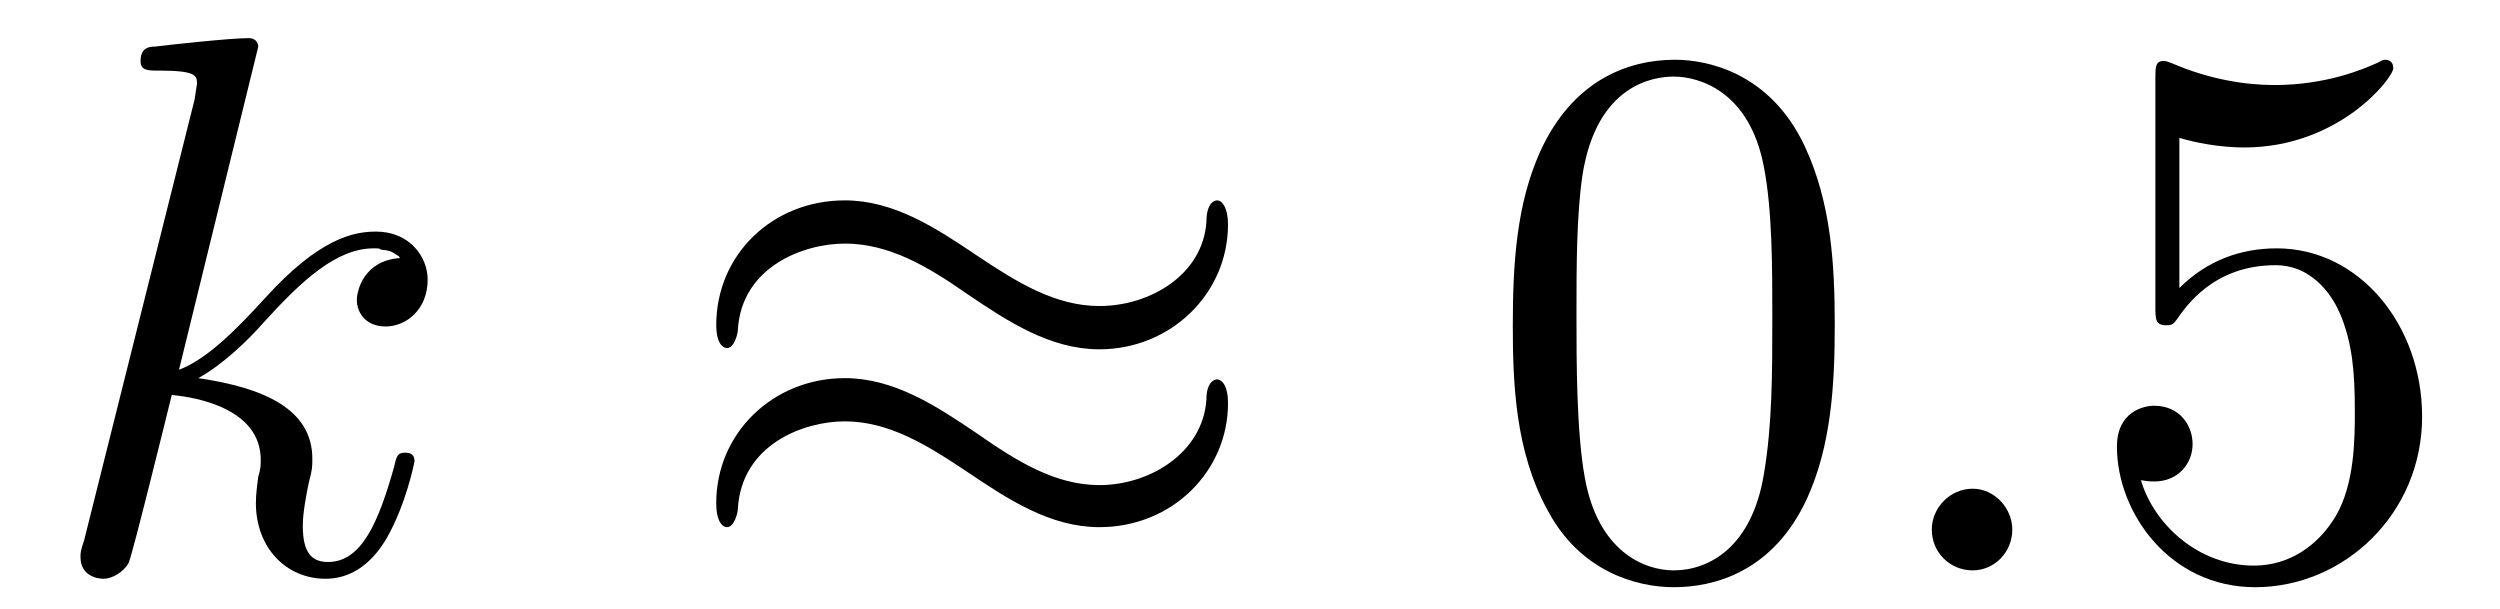
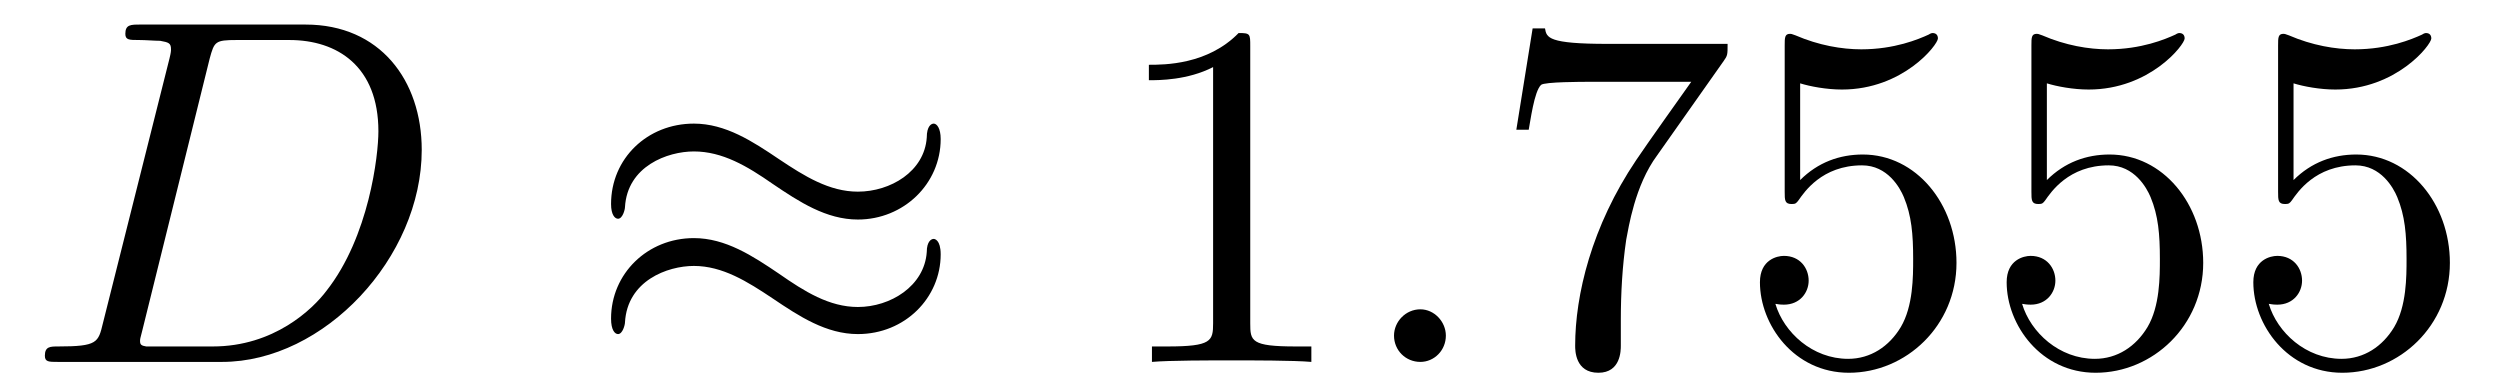
- <svg xmlns="http://www.w3.org/2000/svg" xmlns:xlink="http://www.w3.org/1999/xlink" viewBox="0 0 32.514 7.918">
+ <svg xmlns="http://www.w3.org/2000/svg" xmlns:xlink="http://www.w3.org/1999/xlink" viewBox="0 0 50.482 7.808">
  <defs>
    <g>
      <g id="glyph-0-0">
-         <path d="M 2.859 -6.812 C 2.859 -6.812 2.859 -6.922 2.734 -6.922 C 2.5 -6.922 1.781 -6.844 1.516 -6.812 C 1.438 -6.812 1.328 -6.797 1.328 -6.625 C 1.328 -6.5 1.422 -6.5 1.562 -6.5 C 2.047 -6.5 2.062 -6.438 2.062 -6.328 L 2.031 -6.125 L 0.594 -0.391 C 0.547 -0.25 0.547 -0.234 0.547 -0.172 C 0.547 0.062 0.75 0.109 0.844 0.109 C 0.969 0.109 1.109 0.016 1.172 -0.094 C 1.219 -0.188 1.672 -2.031 1.734 -2.281 C 2.078 -2.25 2.891 -2.094 2.891 -1.438 C 2.891 -1.359 2.891 -1.328 2.859 -1.219 C 2.844 -1.109 2.828 -0.984 2.828 -0.875 C 2.828 -0.297 3.219 0.109 3.734 0.109 C 4.031 0.109 4.312 -0.047 4.531 -0.422 C 4.781 -0.859 4.891 -1.406 4.891 -1.422 C 4.891 -1.531 4.797 -1.531 4.766 -1.531 C 4.672 -1.531 4.656 -1.484 4.625 -1.344 C 4.422 -0.625 4.203 -0.109 3.766 -0.109 C 3.562 -0.109 3.438 -0.219 3.438 -0.578 C 3.438 -0.75 3.484 -0.984 3.516 -1.141 C 3.562 -1.312 3.562 -1.344 3.562 -1.453 C 3.562 -2.094 2.938 -2.375 2.078 -2.5 C 2.391 -2.672 2.719 -2.984 2.938 -3.234 C 3.422 -3.766 3.875 -4.188 4.359 -4.188 C 4.422 -4.188 4.438 -4.188 4.453 -4.172 C 4.578 -4.156 4.578 -4.156 4.672 -4.094 C 4.688 -4.094 4.688 -4.078 4.703 -4.062 C 4.234 -4.031 4.141 -3.641 4.141 -3.516 C 4.141 -3.359 4.25 -3.172 4.516 -3.172 C 4.781 -3.172 5.062 -3.391 5.062 -3.781 C 5.062 -4.078 4.828 -4.406 4.391 -4.406 C 4.109 -4.406 3.656 -4.328 2.938 -3.531 C 2.594 -3.156 2.203 -2.75 1.828 -2.609 Z M 2.859 -6.812 " />
+         <path d="M 1.578 -0.781 C 1.484 -0.391 1.469 -0.312 0.672 -0.312 C 0.516 -0.312 0.406 -0.312 0.406 -0.125 C 0.406 0 0.484 0 0.672 0 L 3.984 0 C 6.047 0 8.016 -2.109 8.016 -4.281 C 8.016 -5.688 7.172 -6.812 5.672 -6.812 L 2.328 -6.812 C 2.141 -6.812 2.031 -6.812 2.031 -6.625 C 2.031 -6.5 2.109 -6.5 2.312 -6.5 C 2.438 -6.5 2.625 -6.484 2.734 -6.484 C 2.906 -6.453 2.953 -6.438 2.953 -6.312 C 2.953 -6.281 2.953 -6.25 2.922 -6.125 Z M 3.734 -6.125 C 3.828 -6.469 3.844 -6.5 4.281 -6.5 L 5.344 -6.5 C 6.312 -6.5 7.141 -5.969 7.141 -4.656 C 7.141 -4.172 6.953 -2.531 6.094 -1.438 C 5.812 -1.062 5.031 -0.312 3.797 -0.312 L 2.672 -0.312 C 2.531 -0.312 2.516 -0.312 2.453 -0.312 C 2.359 -0.328 2.328 -0.344 2.328 -0.422 C 2.328 -0.453 2.328 -0.469 2.375 -0.641 Z M 3.734 -6.125 " />
      </g>
      <g id="glyph-0-1">
        <path d="M 1.906 -0.531 C 1.906 -0.812 1.672 -1.062 1.391 -1.062 C 1.094 -1.062 0.859 -0.812 0.859 -0.531 C 0.859 -0.234 1.094 0 1.391 0 C 1.672 0 1.906 -0.234 1.906 -0.531 Z M 1.906 -0.531 " />
      </g>
      <g id="glyph-1-0">
        <path d="M 7.203 -4.5 C 7.203 -4.719 7.125 -4.812 7.062 -4.812 C 7.016 -4.812 6.922 -4.766 6.922 -4.531 C 6.875 -3.844 6.188 -3.438 5.531 -3.438 C 4.953 -3.438 4.453 -3.75 3.938 -4.094 C 3.406 -4.453 2.859 -4.812 2.219 -4.812 C 1.281 -4.812 0.547 -4.109 0.547 -3.188 C 0.547 -2.969 0.625 -2.891 0.688 -2.891 C 0.781 -2.891 0.828 -3.078 0.828 -3.125 C 0.875 -3.953 1.688 -4.25 2.219 -4.25 C 2.797 -4.25 3.297 -3.953 3.812 -3.594 C 4.344 -3.234 4.891 -2.875 5.531 -2.875 C 6.453 -2.875 7.203 -3.594 7.203 -4.5 Z M 7.203 -2.172 C 7.203 -2.469 7.078 -2.484 7.062 -2.484 C 7.016 -2.484 6.922 -2.438 6.922 -2.219 C 6.875 -1.531 6.188 -1.109 5.531 -1.109 C 4.953 -1.109 4.453 -1.422 3.938 -1.781 C 3.406 -2.141 2.859 -2.5 2.219 -2.5 C 1.281 -2.5 0.547 -1.781 0.547 -0.875 C 0.547 -0.641 0.625 -0.562 0.688 -0.562 C 0.781 -0.562 0.828 -0.75 0.828 -0.797 C 0.875 -1.641 1.688 -1.938 2.219 -1.938 C 2.797 -1.938 3.297 -1.625 3.812 -1.281 C 4.344 -0.922 4.891 -0.562 5.531 -0.562 C 6.484 -0.562 7.203 -1.297 7.203 -2.172 Z M 7.203 -2.172 " />
      </g>
      <g id="glyph-2-0">
-         <path d="M 4.578 -3.188 C 4.578 -3.984 4.531 -4.781 4.188 -5.516 C 3.734 -6.484 2.906 -6.641 2.5 -6.641 C 1.891 -6.641 1.172 -6.375 0.75 -5.453 C 0.438 -4.766 0.391 -3.984 0.391 -3.188 C 0.391 -2.438 0.422 -1.547 0.844 -0.781 C 1.266 0.016 2 0.219 2.484 0.219 C 3.016 0.219 3.781 0.016 4.219 -0.938 C 4.531 -1.625 4.578 -2.406 4.578 -3.188 Z M 2.484 0 C 2.094 0 1.5 -0.25 1.328 -1.203 C 1.219 -1.797 1.219 -2.719 1.219 -3.312 C 1.219 -3.953 1.219 -4.609 1.297 -5.141 C 1.484 -6.328 2.234 -6.422 2.484 -6.422 C 2.812 -6.422 3.469 -6.234 3.656 -5.25 C 3.766 -4.688 3.766 -3.938 3.766 -3.312 C 3.766 -2.562 3.766 -1.891 3.656 -1.25 C 3.5 -0.297 2.938 0 2.484 0 Z M 2.484 0 " />
+         <path d="M 2.938 -6.375 C 2.938 -6.625 2.938 -6.641 2.703 -6.641 C 2.078 -6 1.203 -6 0.891 -6 L 0.891 -5.688 C 1.094 -5.688 1.672 -5.688 2.188 -5.953 L 2.188 -0.781 C 2.188 -0.422 2.156 -0.312 1.266 -0.312 L 0.953 -0.312 L 0.953 0 C 1.297 -0.031 2.156 -0.031 2.562 -0.031 C 2.953 -0.031 3.828 -0.031 4.172 0 L 4.172 -0.312 L 3.859 -0.312 C 2.953 -0.312 2.938 -0.422 2.938 -0.781 Z M 2.938 -6.375 " />
      </g>
      <g id="glyph-2-1">
+         <path d="M 4.75 -6.078 C 4.828 -6.188 4.828 -6.203 4.828 -6.422 L 2.406 -6.422 C 1.203 -6.422 1.172 -6.547 1.141 -6.734 L 0.891 -6.734 L 0.562 -4.688 L 0.812 -4.688 C 0.844 -4.844 0.922 -5.469 1.062 -5.594 C 1.125 -5.656 1.906 -5.656 2.031 -5.656 L 4.094 -5.656 C 3.984 -5.5 3.203 -4.406 2.984 -4.078 C 2.078 -2.734 1.75 -1.344 1.75 -0.328 C 1.75 -0.234 1.75 0.219 2.219 0.219 C 2.672 0.219 2.672 -0.234 2.672 -0.328 L 2.672 -0.844 C 2.672 -1.391 2.703 -1.938 2.781 -2.469 C 2.828 -2.703 2.953 -3.562 3.406 -4.172 Z M 4.75 -6.078 " />
+       </g>
+       <g id="glyph-2-2">
        <path d="M 4.469 -2 C 4.469 -3.188 3.656 -4.188 2.578 -4.188 C 2.109 -4.188 1.672 -4.031 1.312 -3.672 L 1.312 -5.625 C 1.516 -5.562 1.844 -5.5 2.156 -5.5 C 3.391 -5.5 4.094 -6.406 4.094 -6.531 C 4.094 -6.594 4.062 -6.641 3.984 -6.641 C 3.984 -6.641 3.953 -6.641 3.906 -6.609 C 3.703 -6.516 3.219 -6.312 2.547 -6.312 C 2.156 -6.312 1.688 -6.391 1.219 -6.594 C 1.141 -6.625 1.125 -6.625 1.109 -6.625 C 1 -6.625 1 -6.547 1 -6.391 L 1 -3.438 C 1 -3.266 1 -3.188 1.141 -3.188 C 1.219 -3.188 1.234 -3.203 1.281 -3.266 C 1.391 -3.422 1.75 -3.969 2.562 -3.969 C 3.078 -3.969 3.328 -3.516 3.406 -3.328 C 3.562 -2.953 3.594 -2.578 3.594 -2.078 C 3.594 -1.719 3.594 -1.125 3.344 -0.703 C 3.109 -0.312 2.734 -0.062 2.281 -0.062 C 1.562 -0.062 0.984 -0.594 0.812 -1.172 C 0.844 -1.172 0.875 -1.156 0.984 -1.156 C 1.312 -1.156 1.484 -1.406 1.484 -1.641 C 1.484 -1.891 1.312 -2.141 0.984 -2.141 C 0.844 -2.141 0.5 -2.062 0.5 -1.609 C 0.5 -0.75 1.188 0.219 2.297 0.219 C 3.453 0.219 4.469 -0.734 4.469 -2 Z M 4.469 -2 " />
      </g>
    </g>
    <clipPath id="clip-0">
-       <path clip-rule="nonzero" d="M 1 0 L 6 0 L 6 7.918 L 1 7.918 Z M 1 0 " />
+       <path clip-rule="nonzero" d="M 0 0 L 9 0 L 9 7.809 L 0 7.809 Z M 0 0 " />
    </clipPath>
    <clipPath id="clip-1">
-       <path clip-rule="nonzero" d="M 19 0 L 24 0 L 24 7.918 L 19 7.918 Z M 19 0 " />
+       <path clip-rule="nonzero" d="M 23 0 L 27 0 L 27 7.809 L 23 7.809 Z M 23 0 " />
    </clipPath>
    <clipPath id="clip-2">
-       <path clip-rule="nonzero" d="M 25 6 L 27 6 L 27 7.918 L 25 7.918 Z M 25 6 " />
+       <path clip-rule="nonzero" d="M 28 6 L 30 6 L 30 7.809 L 28 7.809 Z M 28 6 " />
    </clipPath>
    <clipPath id="clip-3">
-       <path clip-rule="nonzero" d="M 27 0 L 32 0 L 32 7.918 L 27 7.918 Z M 27 0 " />
+       <path clip-rule="nonzero" d="M 30 0 L 50 0 L 50 7.809 L 30 7.809 Z M 30 0 " />
    </clipPath>
  </defs>
  <g clip-path="url(#clip-0)">
    <g fill="rgb(0%, 0%, 0%)" fill-opacity="1">
-       <use xlink:href="#glyph-0-0" x="0.5" y="7.418" />
+       <use xlink:href="#glyph-0-0" x="0.5" y="7.308" />
    </g>
  </g>
  <g fill="rgb(0%, 0%, 0%)" fill-opacity="1">
-     <use xlink:href="#glyph-1-0" x="8.768" y="7.418" />
+     <use xlink:href="#glyph-1-0" x="11.792" y="7.308" />
  </g>
  <g clip-path="url(#clip-1)">
    <g fill="rgb(0%, 0%, 0%)" fill-opacity="1">
-       <use xlink:href="#glyph-2-0" x="19.284" y="7.418" />
+       <use xlink:href="#glyph-2-0" x="22.308" y="7.308" />
    </g>
  </g>
  <g clip-path="url(#clip-2)">
    <g fill="rgb(0%, 0%, 0%)" fill-opacity="1">
-       <use xlink:href="#glyph-0-1" x="24.265" y="7.418" />
+       <use xlink:href="#glyph-0-1" x="27.29" y="7.308" />
    </g>
  </g>
  <g clip-path="url(#clip-3)">
    <g fill="rgb(0%, 0%, 0%)" fill-opacity="1">
-       <use xlink:href="#glyph-2-1" x="27.032" y="7.418" />
+       <use xlink:href="#glyph-2-1" x="30.057" y="7.308" />
+       <use xlink:href="#glyph-2-2" x="35.038" y="7.308" />
+       <use xlink:href="#glyph-2-2" x="40.02" y="7.308" />
+       <use xlink:href="#glyph-2-2" x="45.001" y="7.308" />
    </g>
  </g>
</svg>
